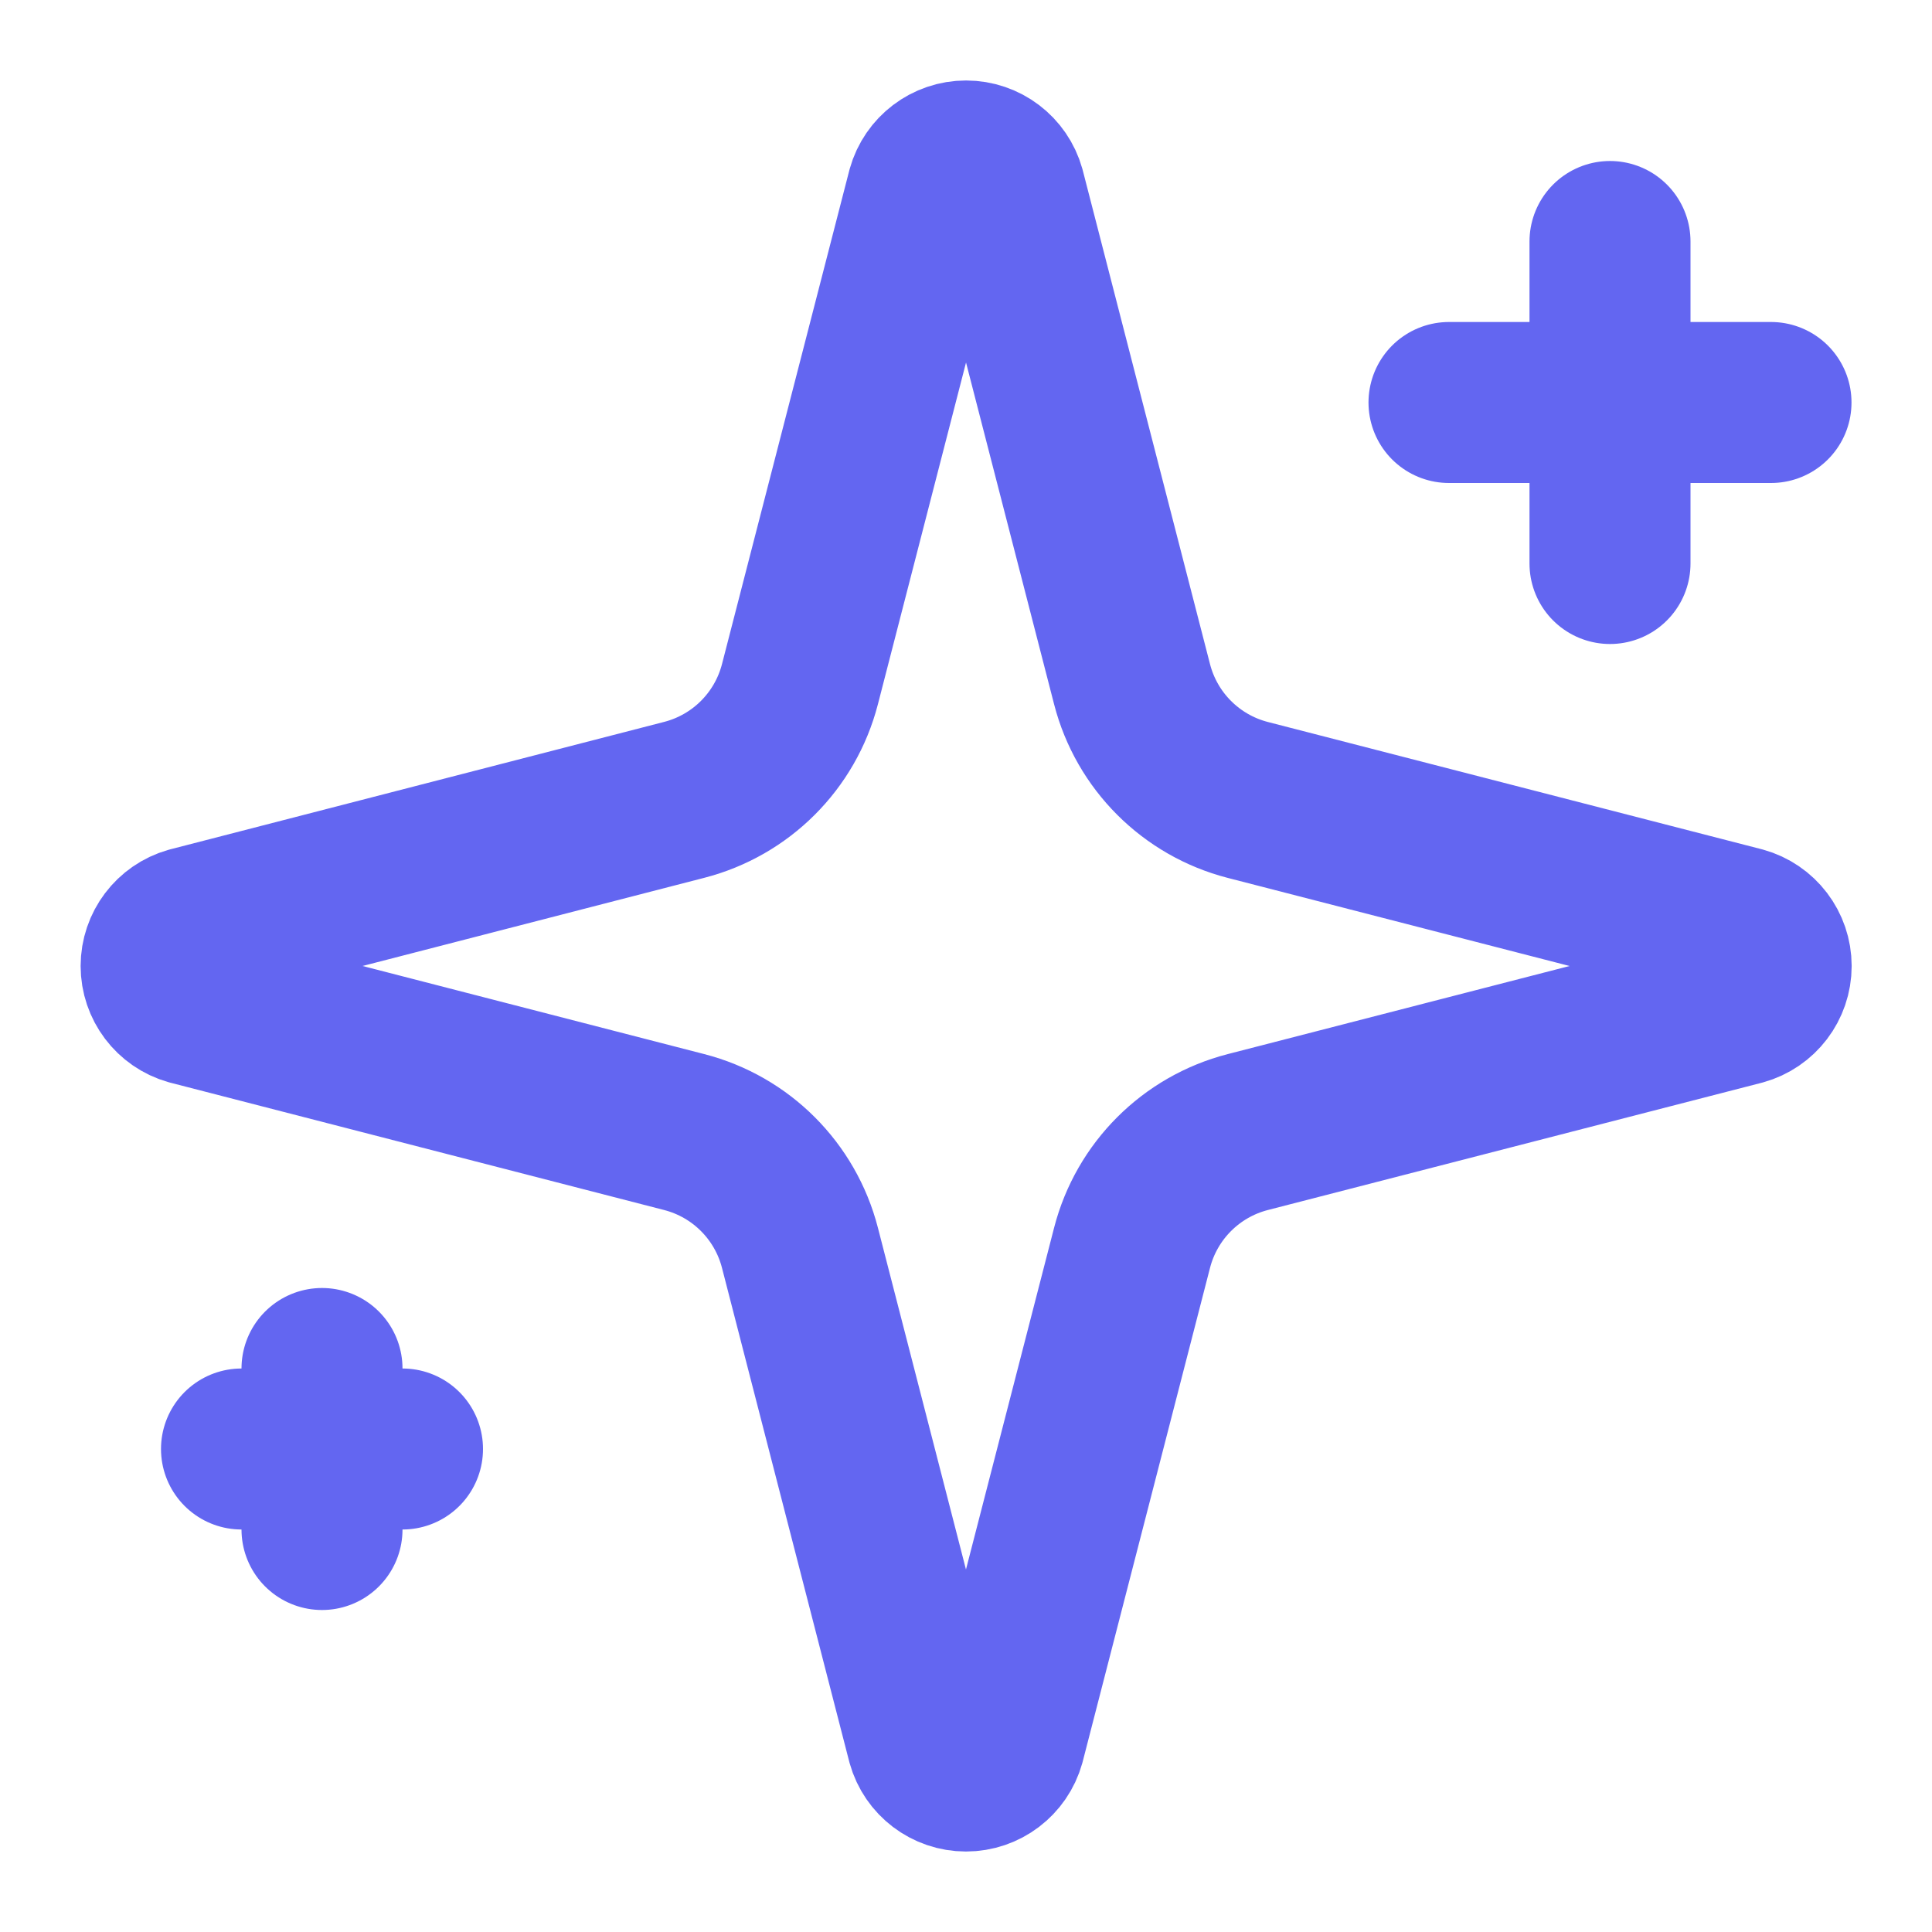
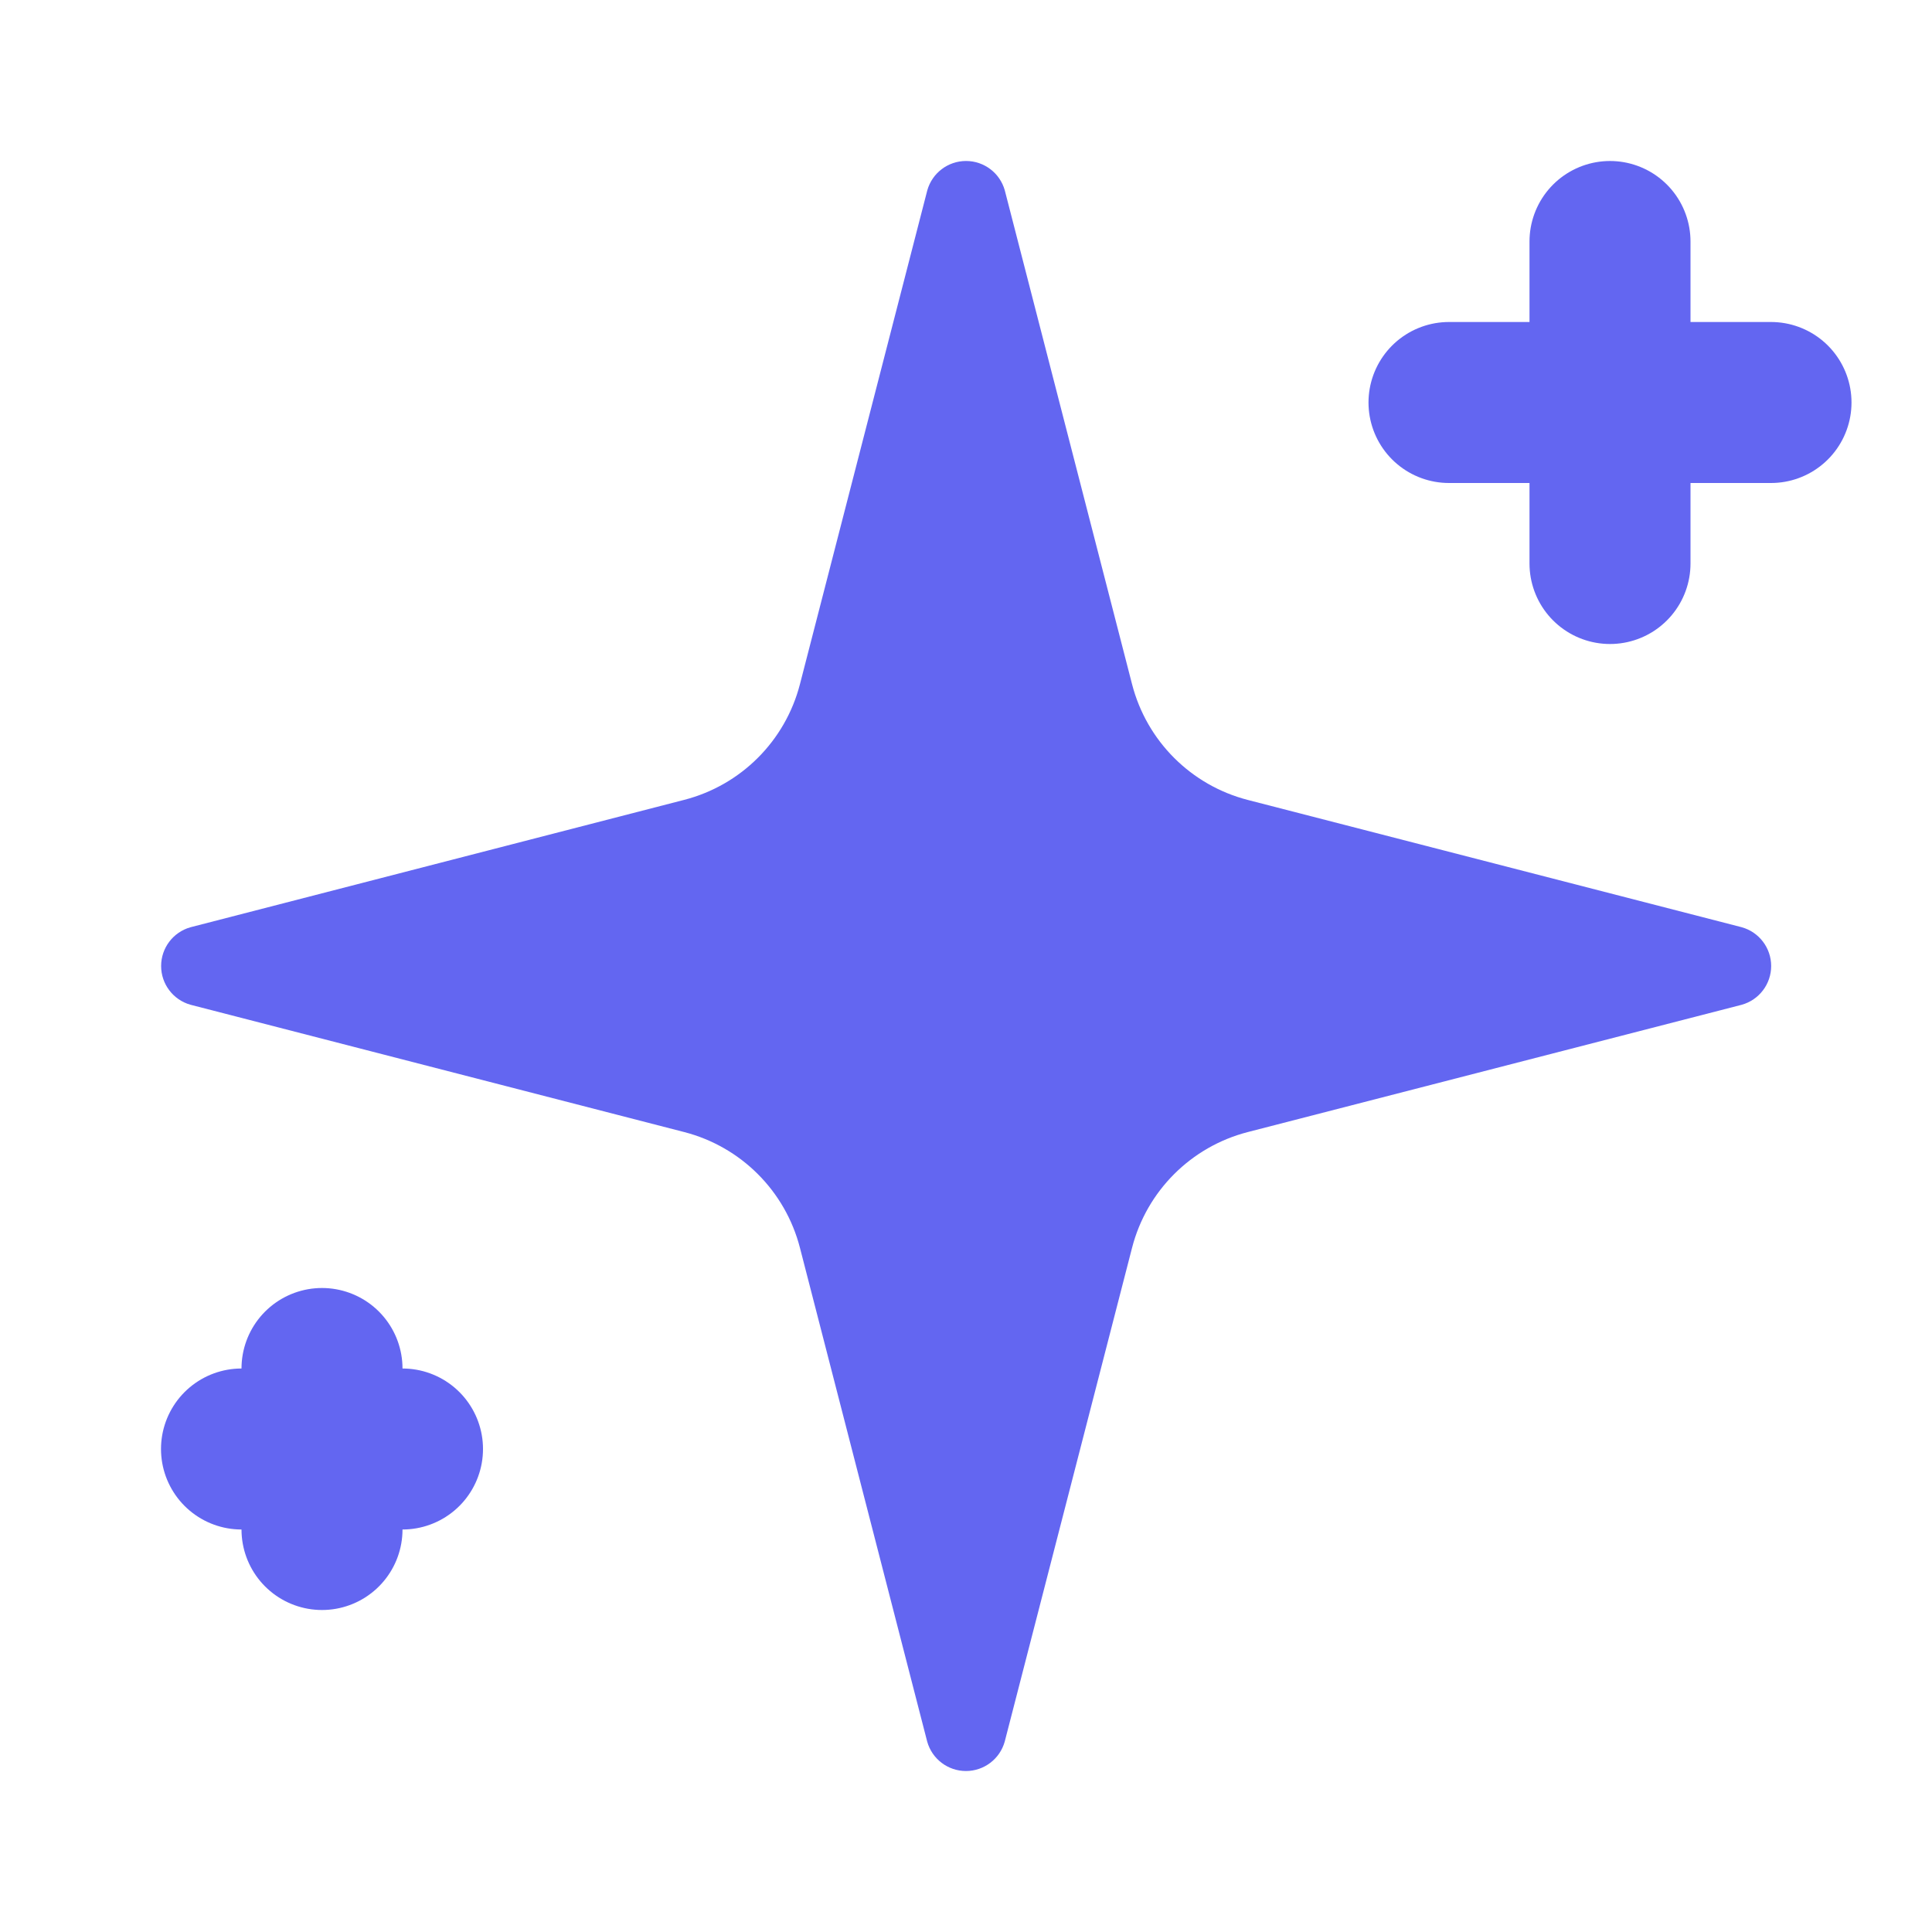
- <svg xmlns="http://www.w3.org/2000/svg" width="24" height="24" viewBox="0 0 24 24" fill="none" stroke="#6366f1" stroke-width="2" stroke-linecap="round" stroke-linejoin="round">
+ <svg xmlns="http://www.w3.org/2000/svg" width="32" height="32" viewBox="0 0 24 24" fill="#6366f1">
  <path d="M9.937 15.5A2 2 0 0 0 8.5 14.063l-6.135-1.582a.5.5 0 0 1 0-.962L8.5 9.936A2 2 0 0 0 9.937 8.5l1.582-6.135a.5.5 0 0 1 .963 0L14.063 8.5A2 2 0 0 0 15.5 9.937l6.135 1.581a.5.5 0 0 1 0 .964L15.5 14.063a2 2 0 0 0-1.437 1.437l-1.582 6.135a.5.5 0 0 1-.963 0z" />
-   <path d="M20 3v4" />
-   <path d="M22 5h-4" />
-   <path d="M4 17v2" />
-   <path d="M5 18H3" />
+   <path d="M20 3v4" stroke="#6366f1" stroke-width="2" stroke-linecap="round" fill="none" />
+   <path d="M22 5h-4" stroke="#6366f1" stroke-width="2" stroke-linecap="round" fill="none" />
+   <path d="M4 17v2" stroke="#6366f1" stroke-width="2" stroke-linecap="round" fill="none" />
+   <path d="M5 18H3" stroke="#6366f1" stroke-width="2" stroke-linecap="round" fill="none" />
</svg>
